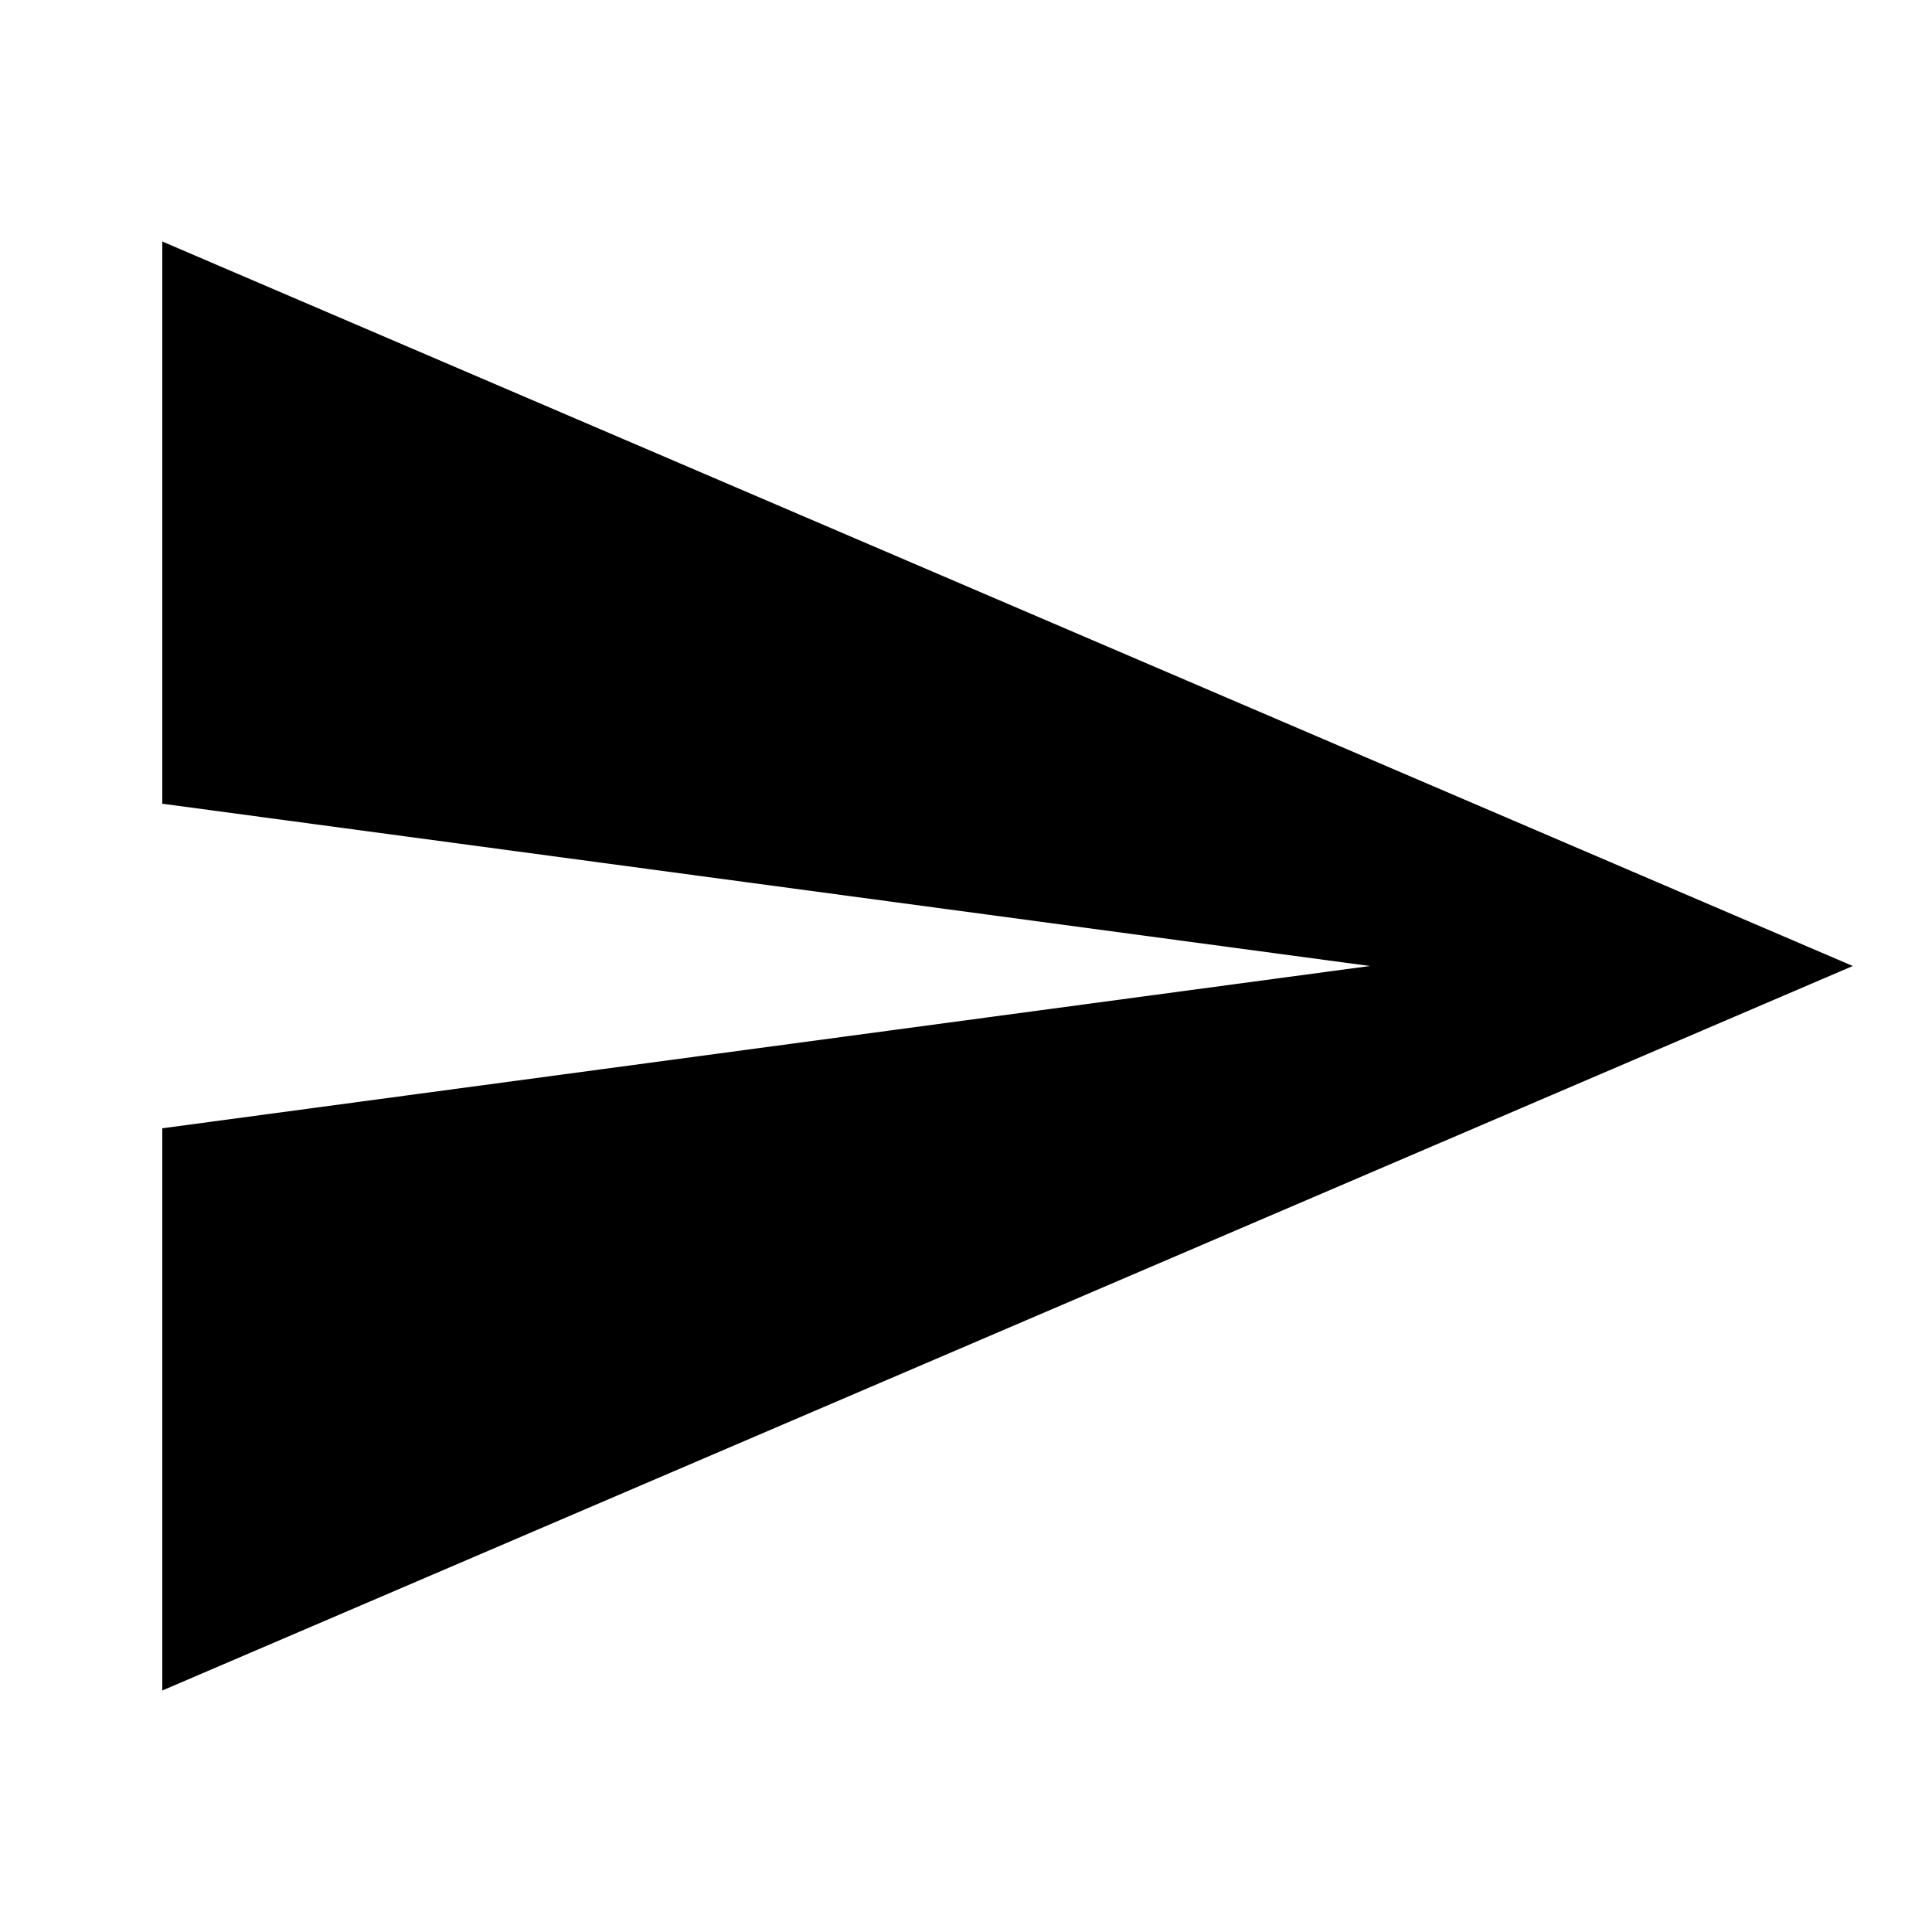
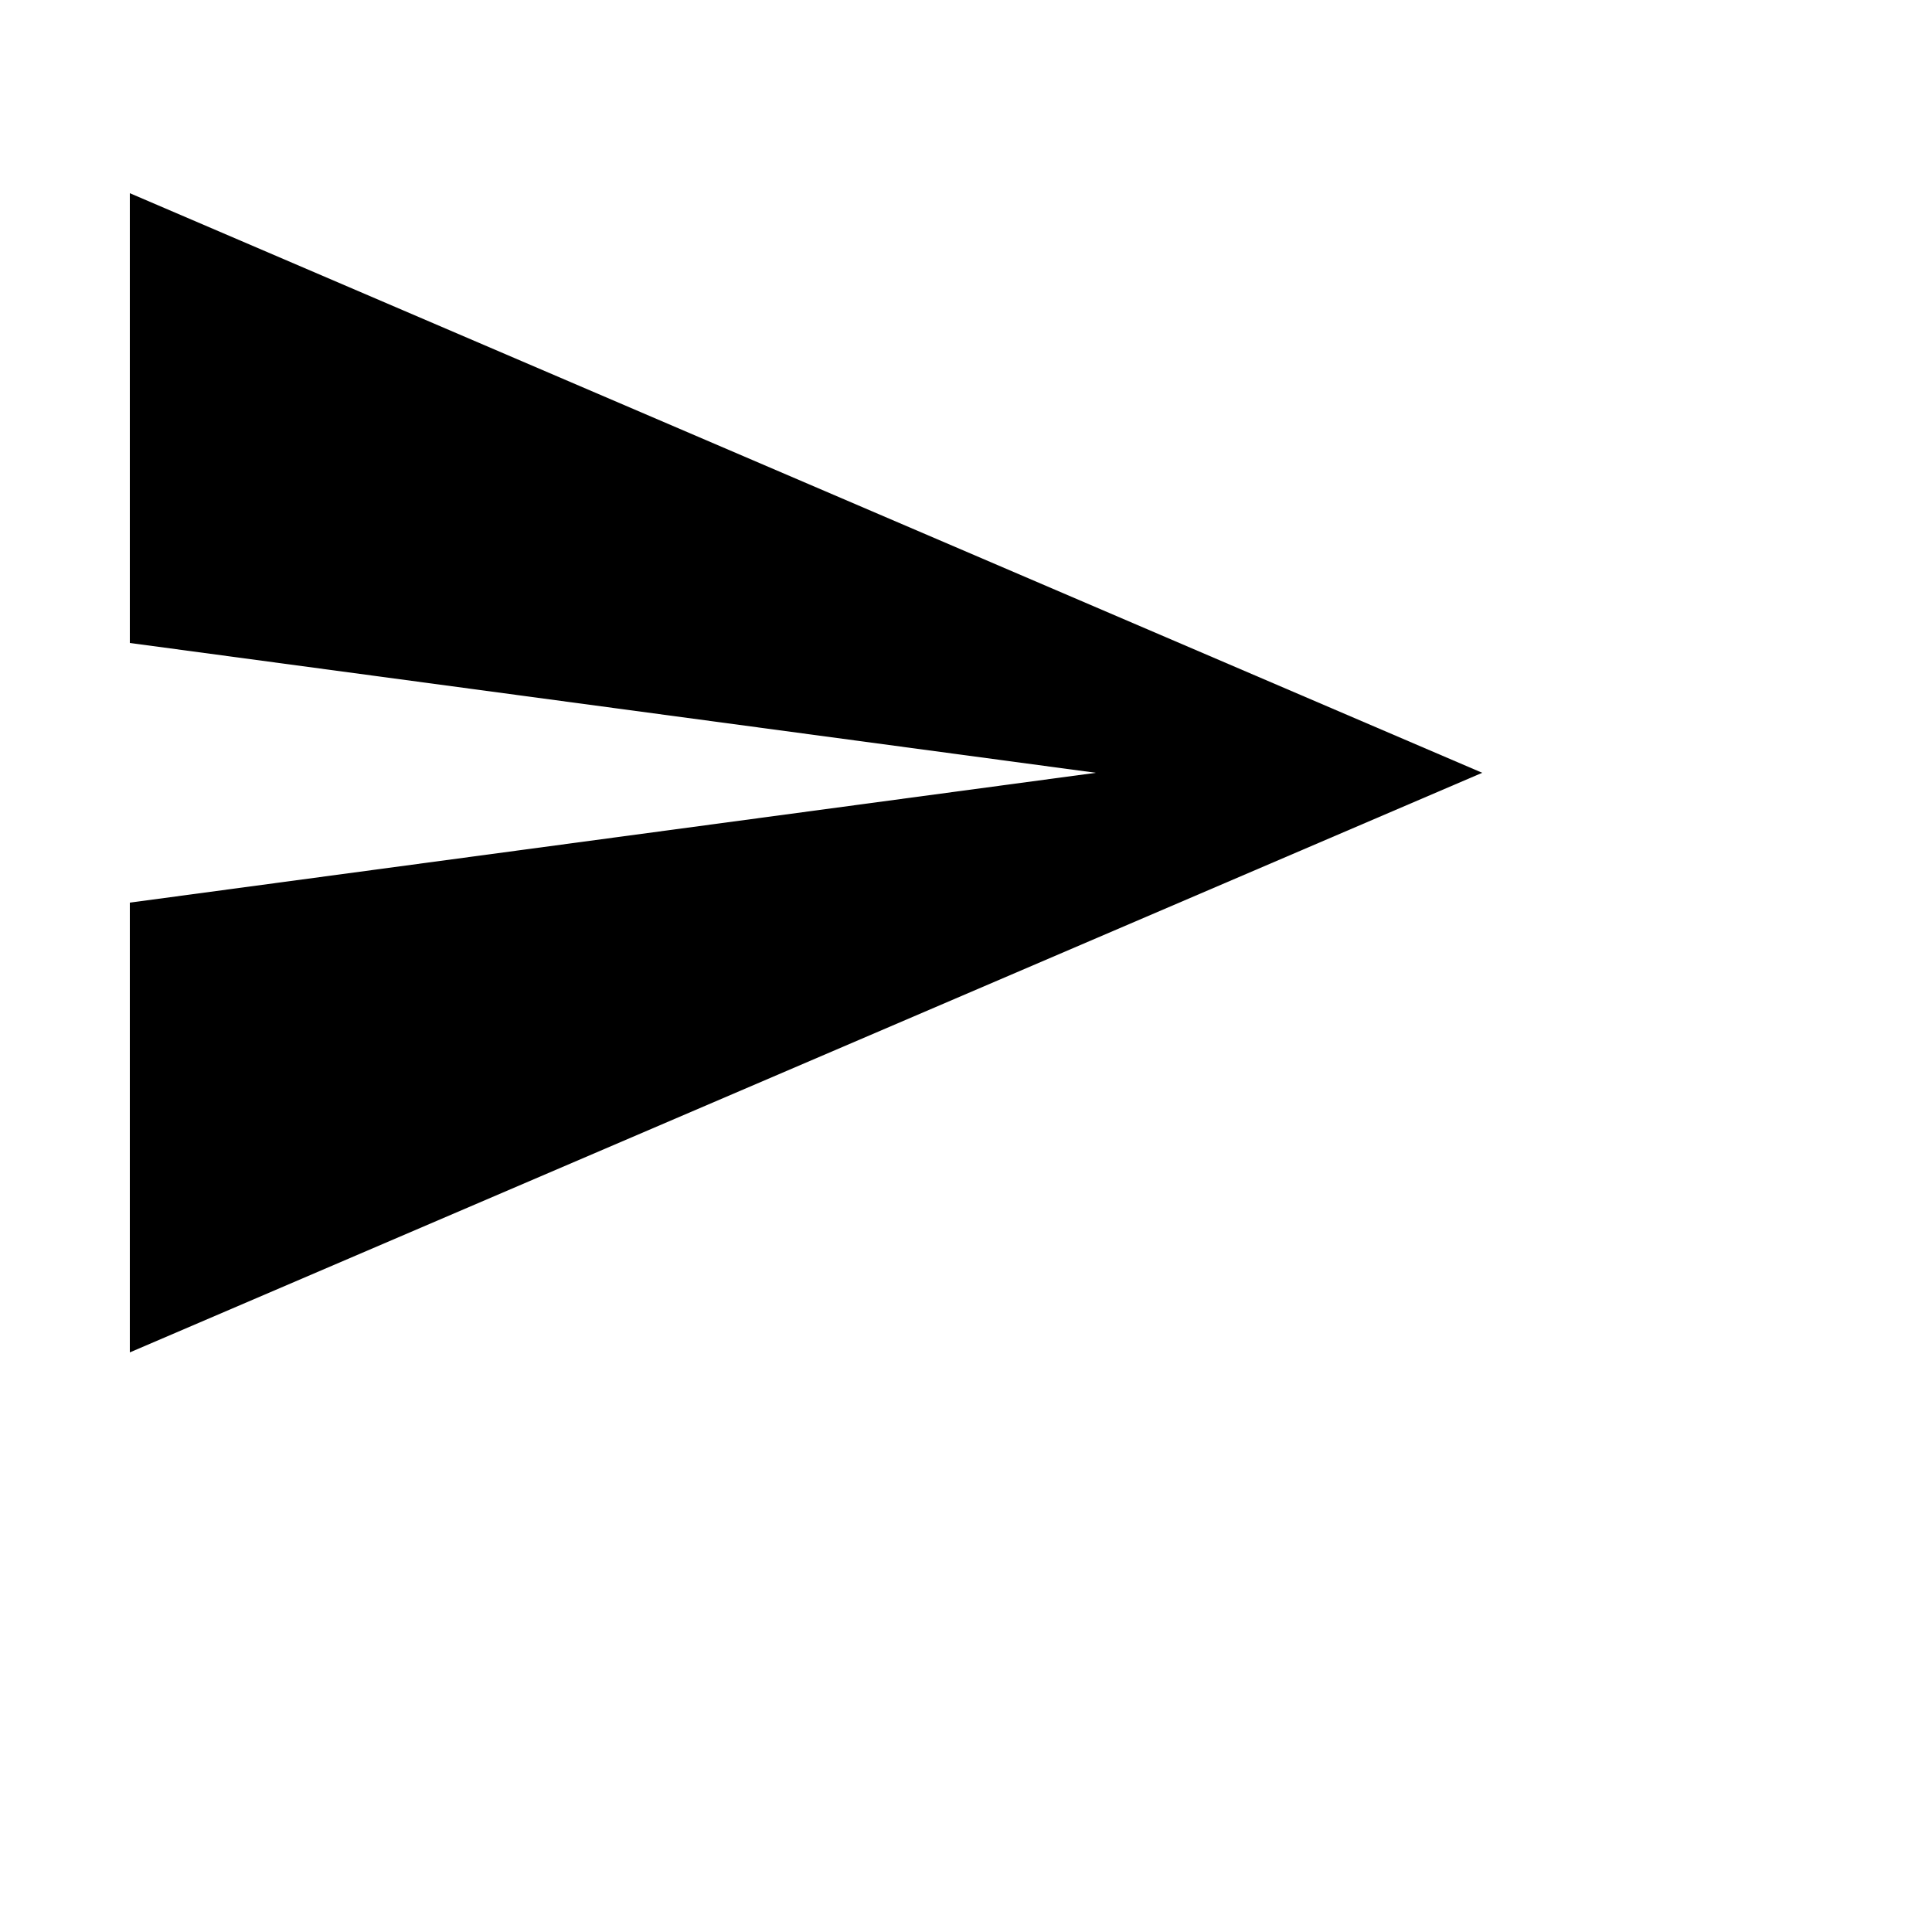
- <svg xmlns="http://www.w3.org/2000/svg" id="send-message" width="16" height="16" viewBox="0 0 16 16" fill="none">
-   <path d="M1.344 14V9.344L11.344 8L1.344 6.656V2L15.344 8L1.344 14Z" fill="black" />
+ <svg xmlns="http://www.w3.org/2000/svg" id="send-message" width="20" height="20" viewBox="0 0 20 20" fill="currentColor">
+   <path d="M1.344 14V9.344L11.344 8L1.344 6.656V2L15.344 8L1.344 14Z" fill="currentColor" />
</svg>
